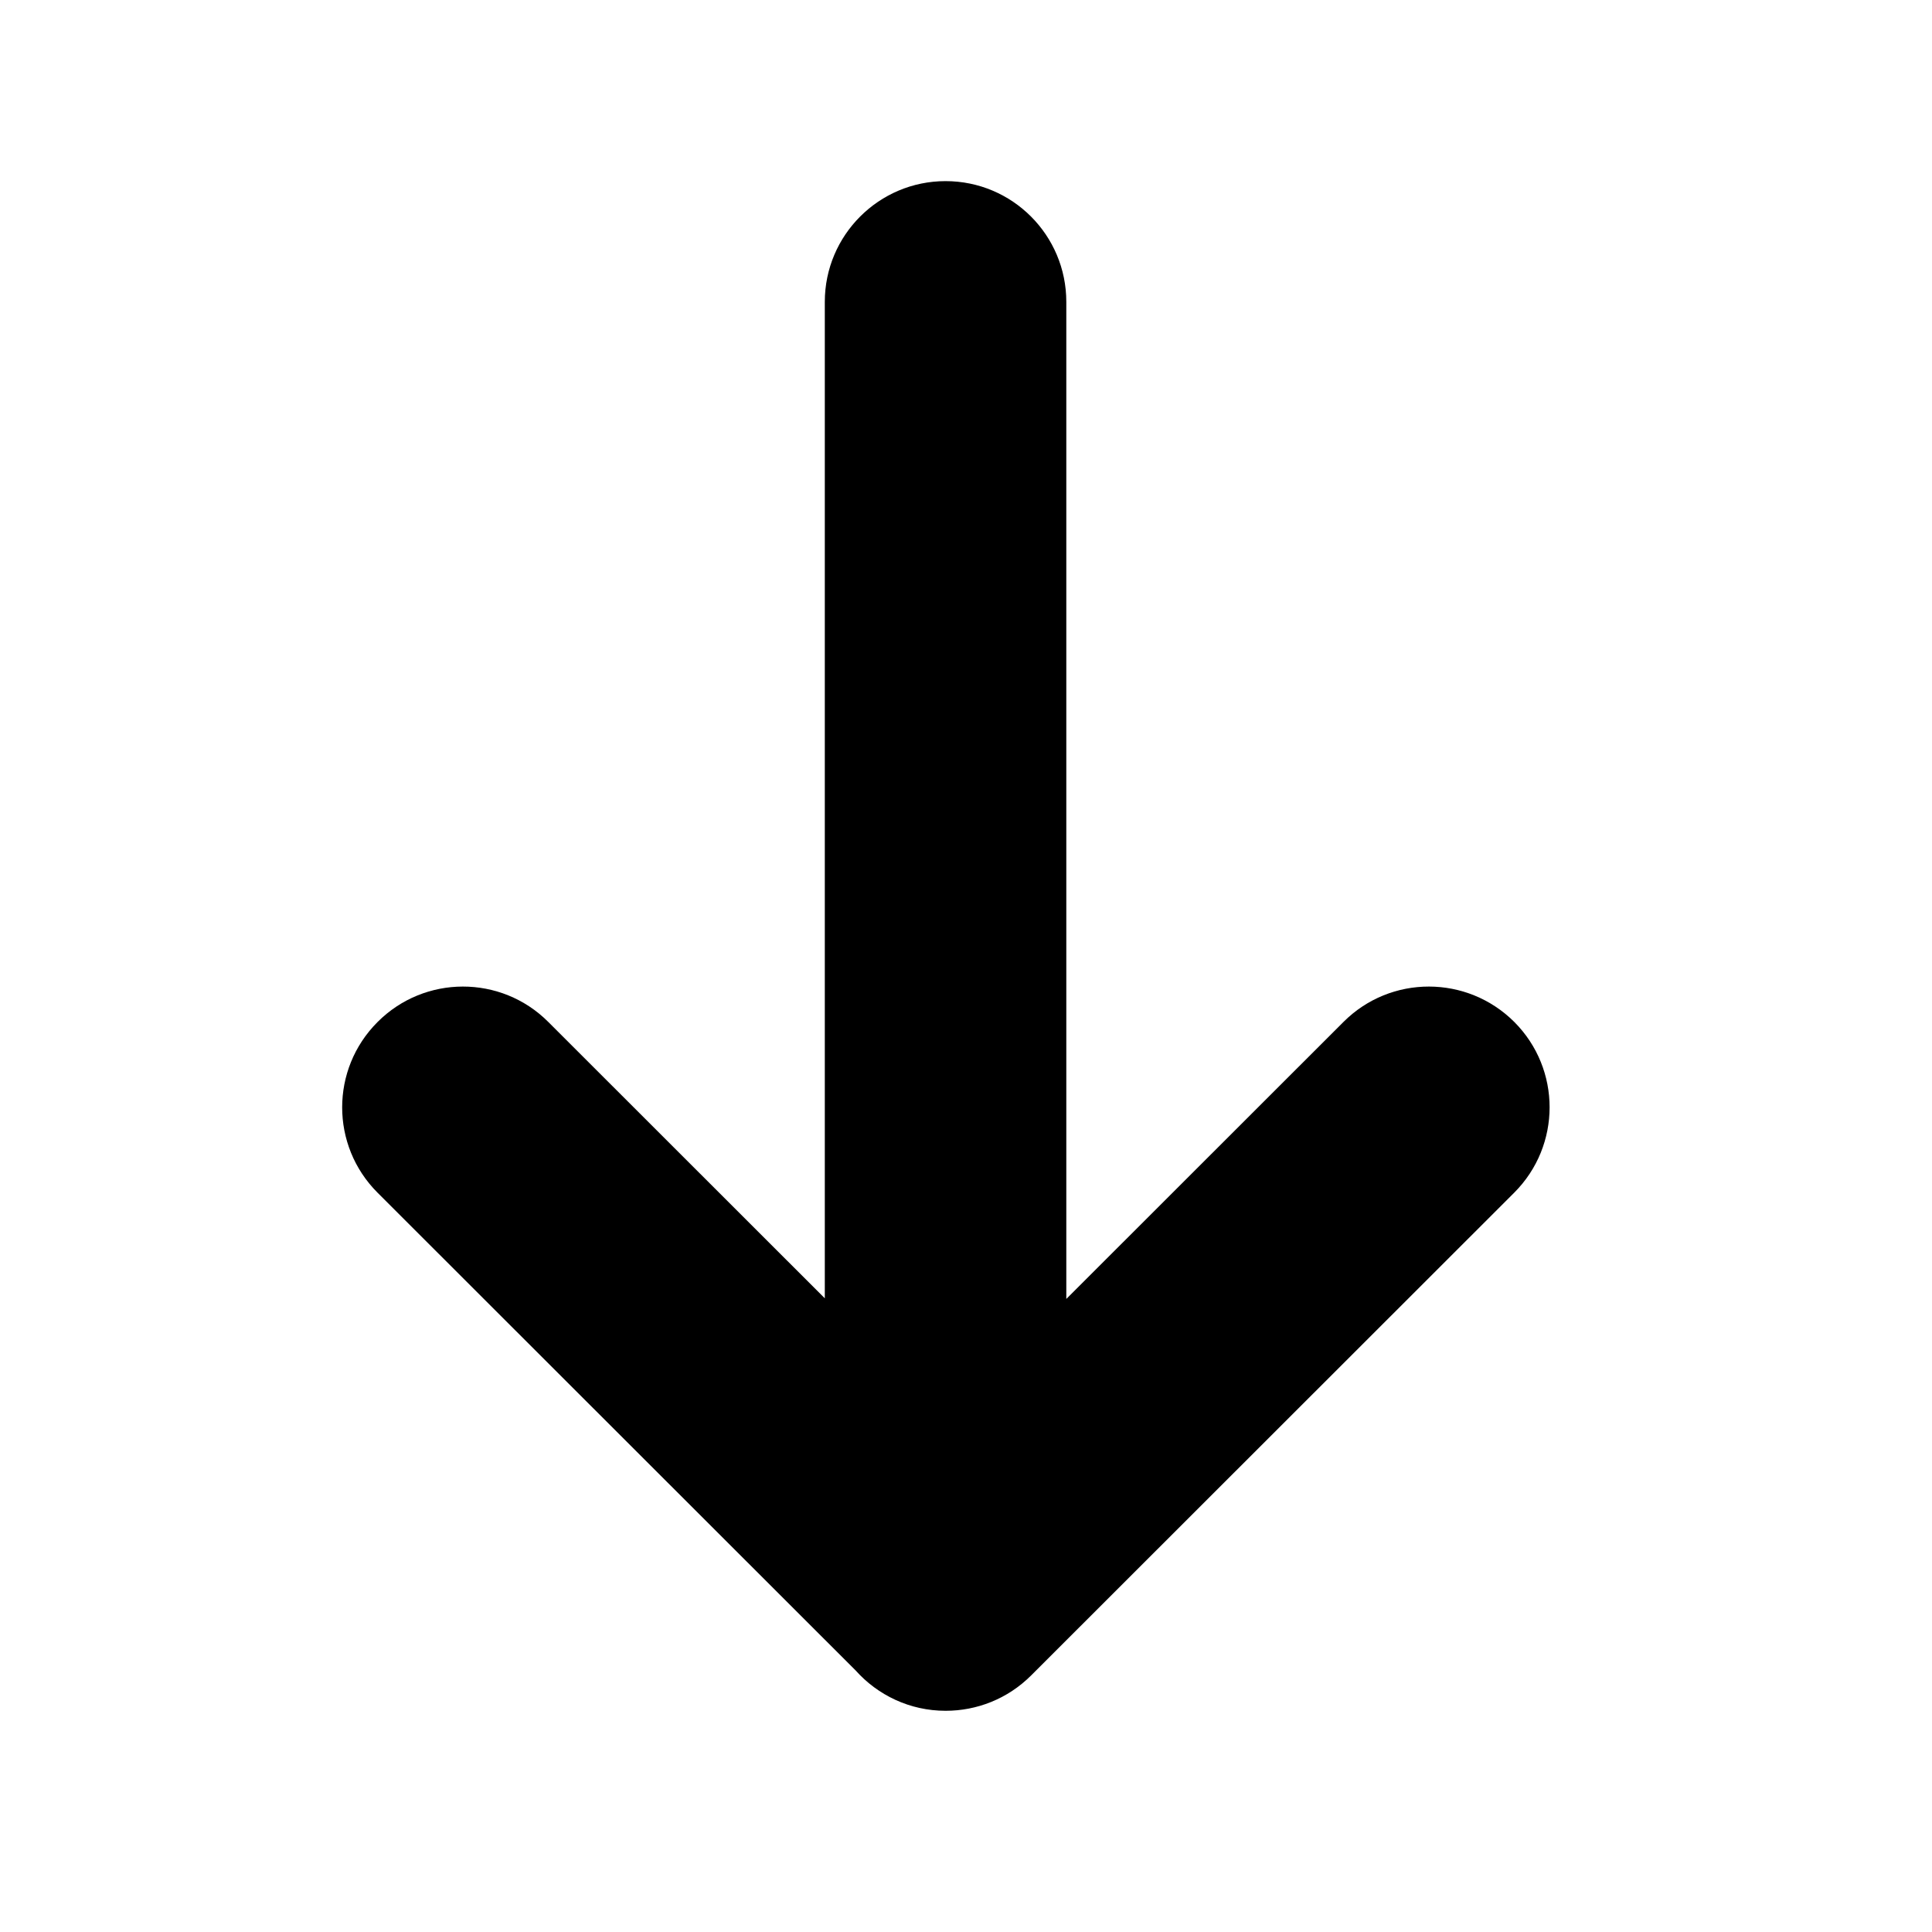
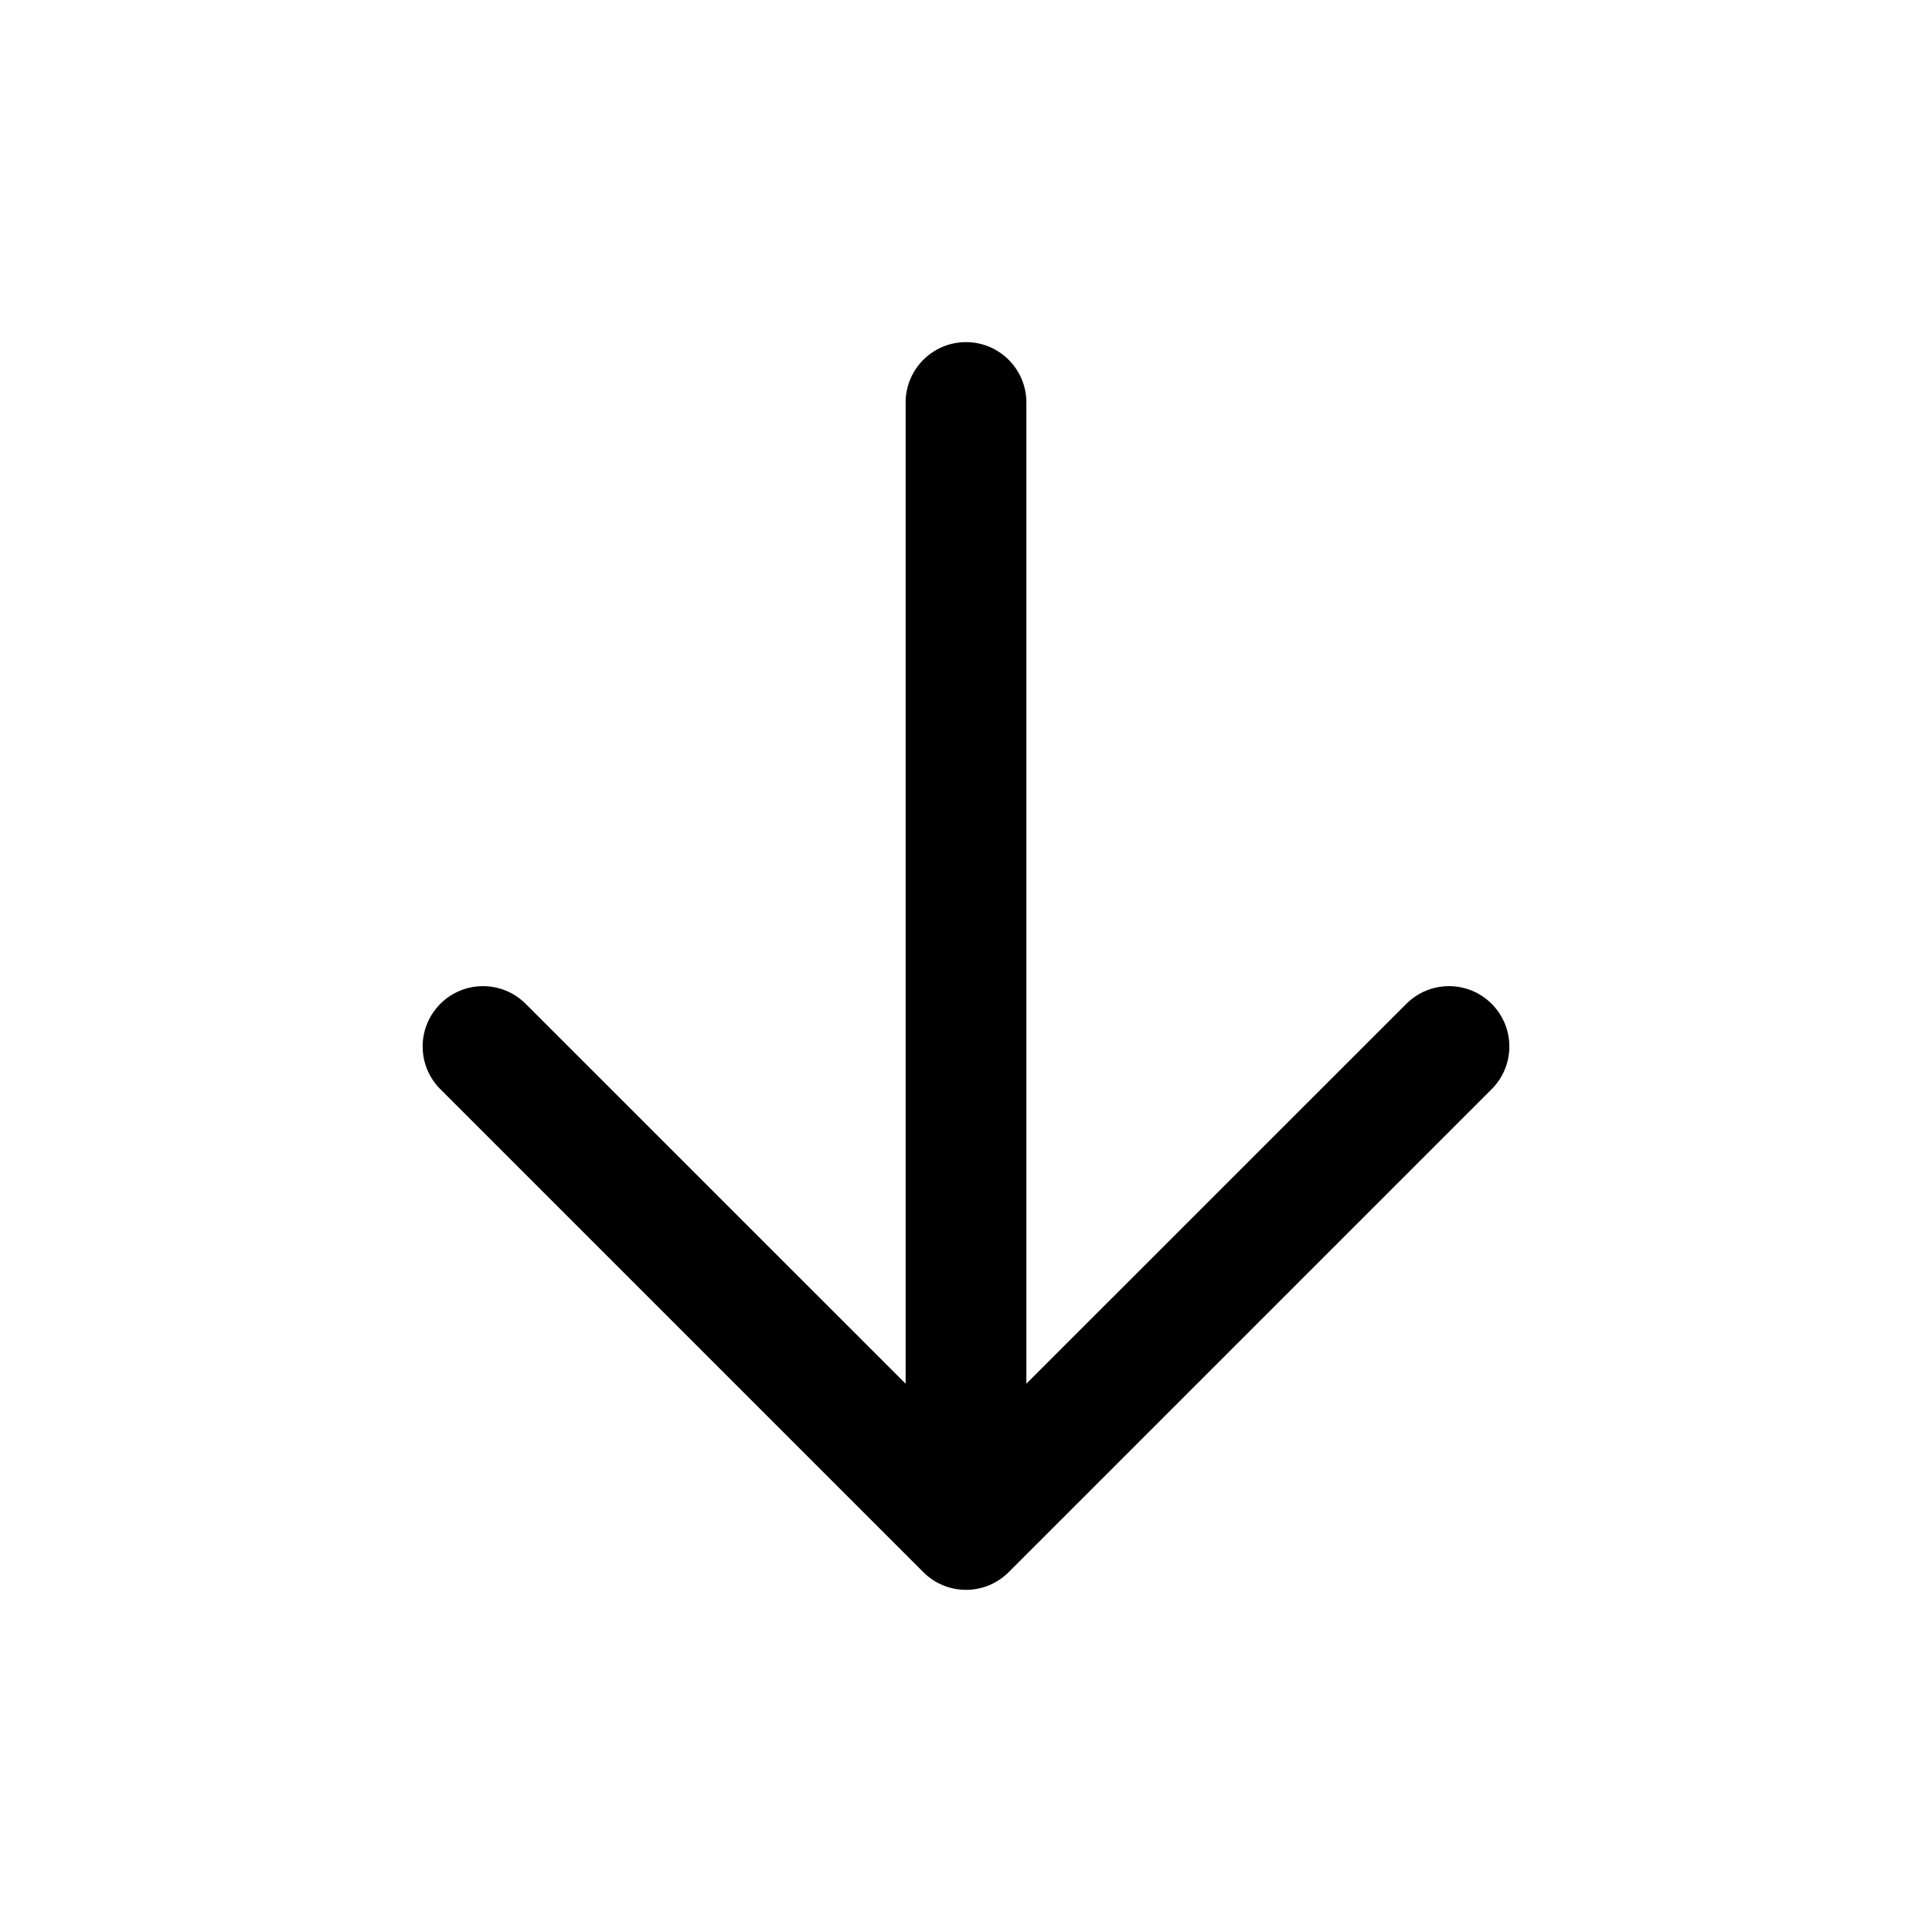
- <svg xmlns="http://www.w3.org/2000/svg" width="12" height="12" viewBox="0 0 12 12" fill="none">
-   <path fill-rule="evenodd" clip-rule="evenodd" d="M5.315 10.376C5.452 10.529 5.651 10.626 5.873 10.626C5.874 10.626 5.874 10.626 5.874 10.626C6.066 10.626 6.258 10.553 6.405 10.406L9.405 7.408C9.698 7.115 9.698 6.641 9.406 6.348C9.113 6.055 8.638 6.054 8.345 6.347L6.623 8.068L6.623 1.875C6.623 1.461 6.288 1.125 5.873 1.125C5.459 1.125 5.123 1.461 5.123 1.875L5.123 8.064L3.405 6.347C3.112 6.054 2.637 6.055 2.345 6.348C2.052 6.641 2.052 7.115 2.345 7.408L5.315 10.376Z" fill="currentColor" />
+ <svg xmlns="http://www.w3.org/2000/svg" width="24" height="24" viewBox="0 0 24 24" fill="none">
+   <path fill-rule="evenodd" clip-rule="evenodd" d="M12.53 19.53C12.237 19.823 11.763 19.823 11.47 19.53L5.47 13.53C5.177 13.237 5.177 12.763 5.47 12.47C5.763 12.177 6.237 12.177 6.53 12.47L11.25 17.189V5C11.25 4.586 11.586 4.25 12 4.25C12.414 4.25 12.75 4.586 12.75 5V17.189L17.47 12.47C17.763 12.177 18.237 12.177 18.53 12.47C18.823 12.763 18.823 13.237 18.53 13.53L12.53 19.53Z" fill="currentColor" />
</svg>
